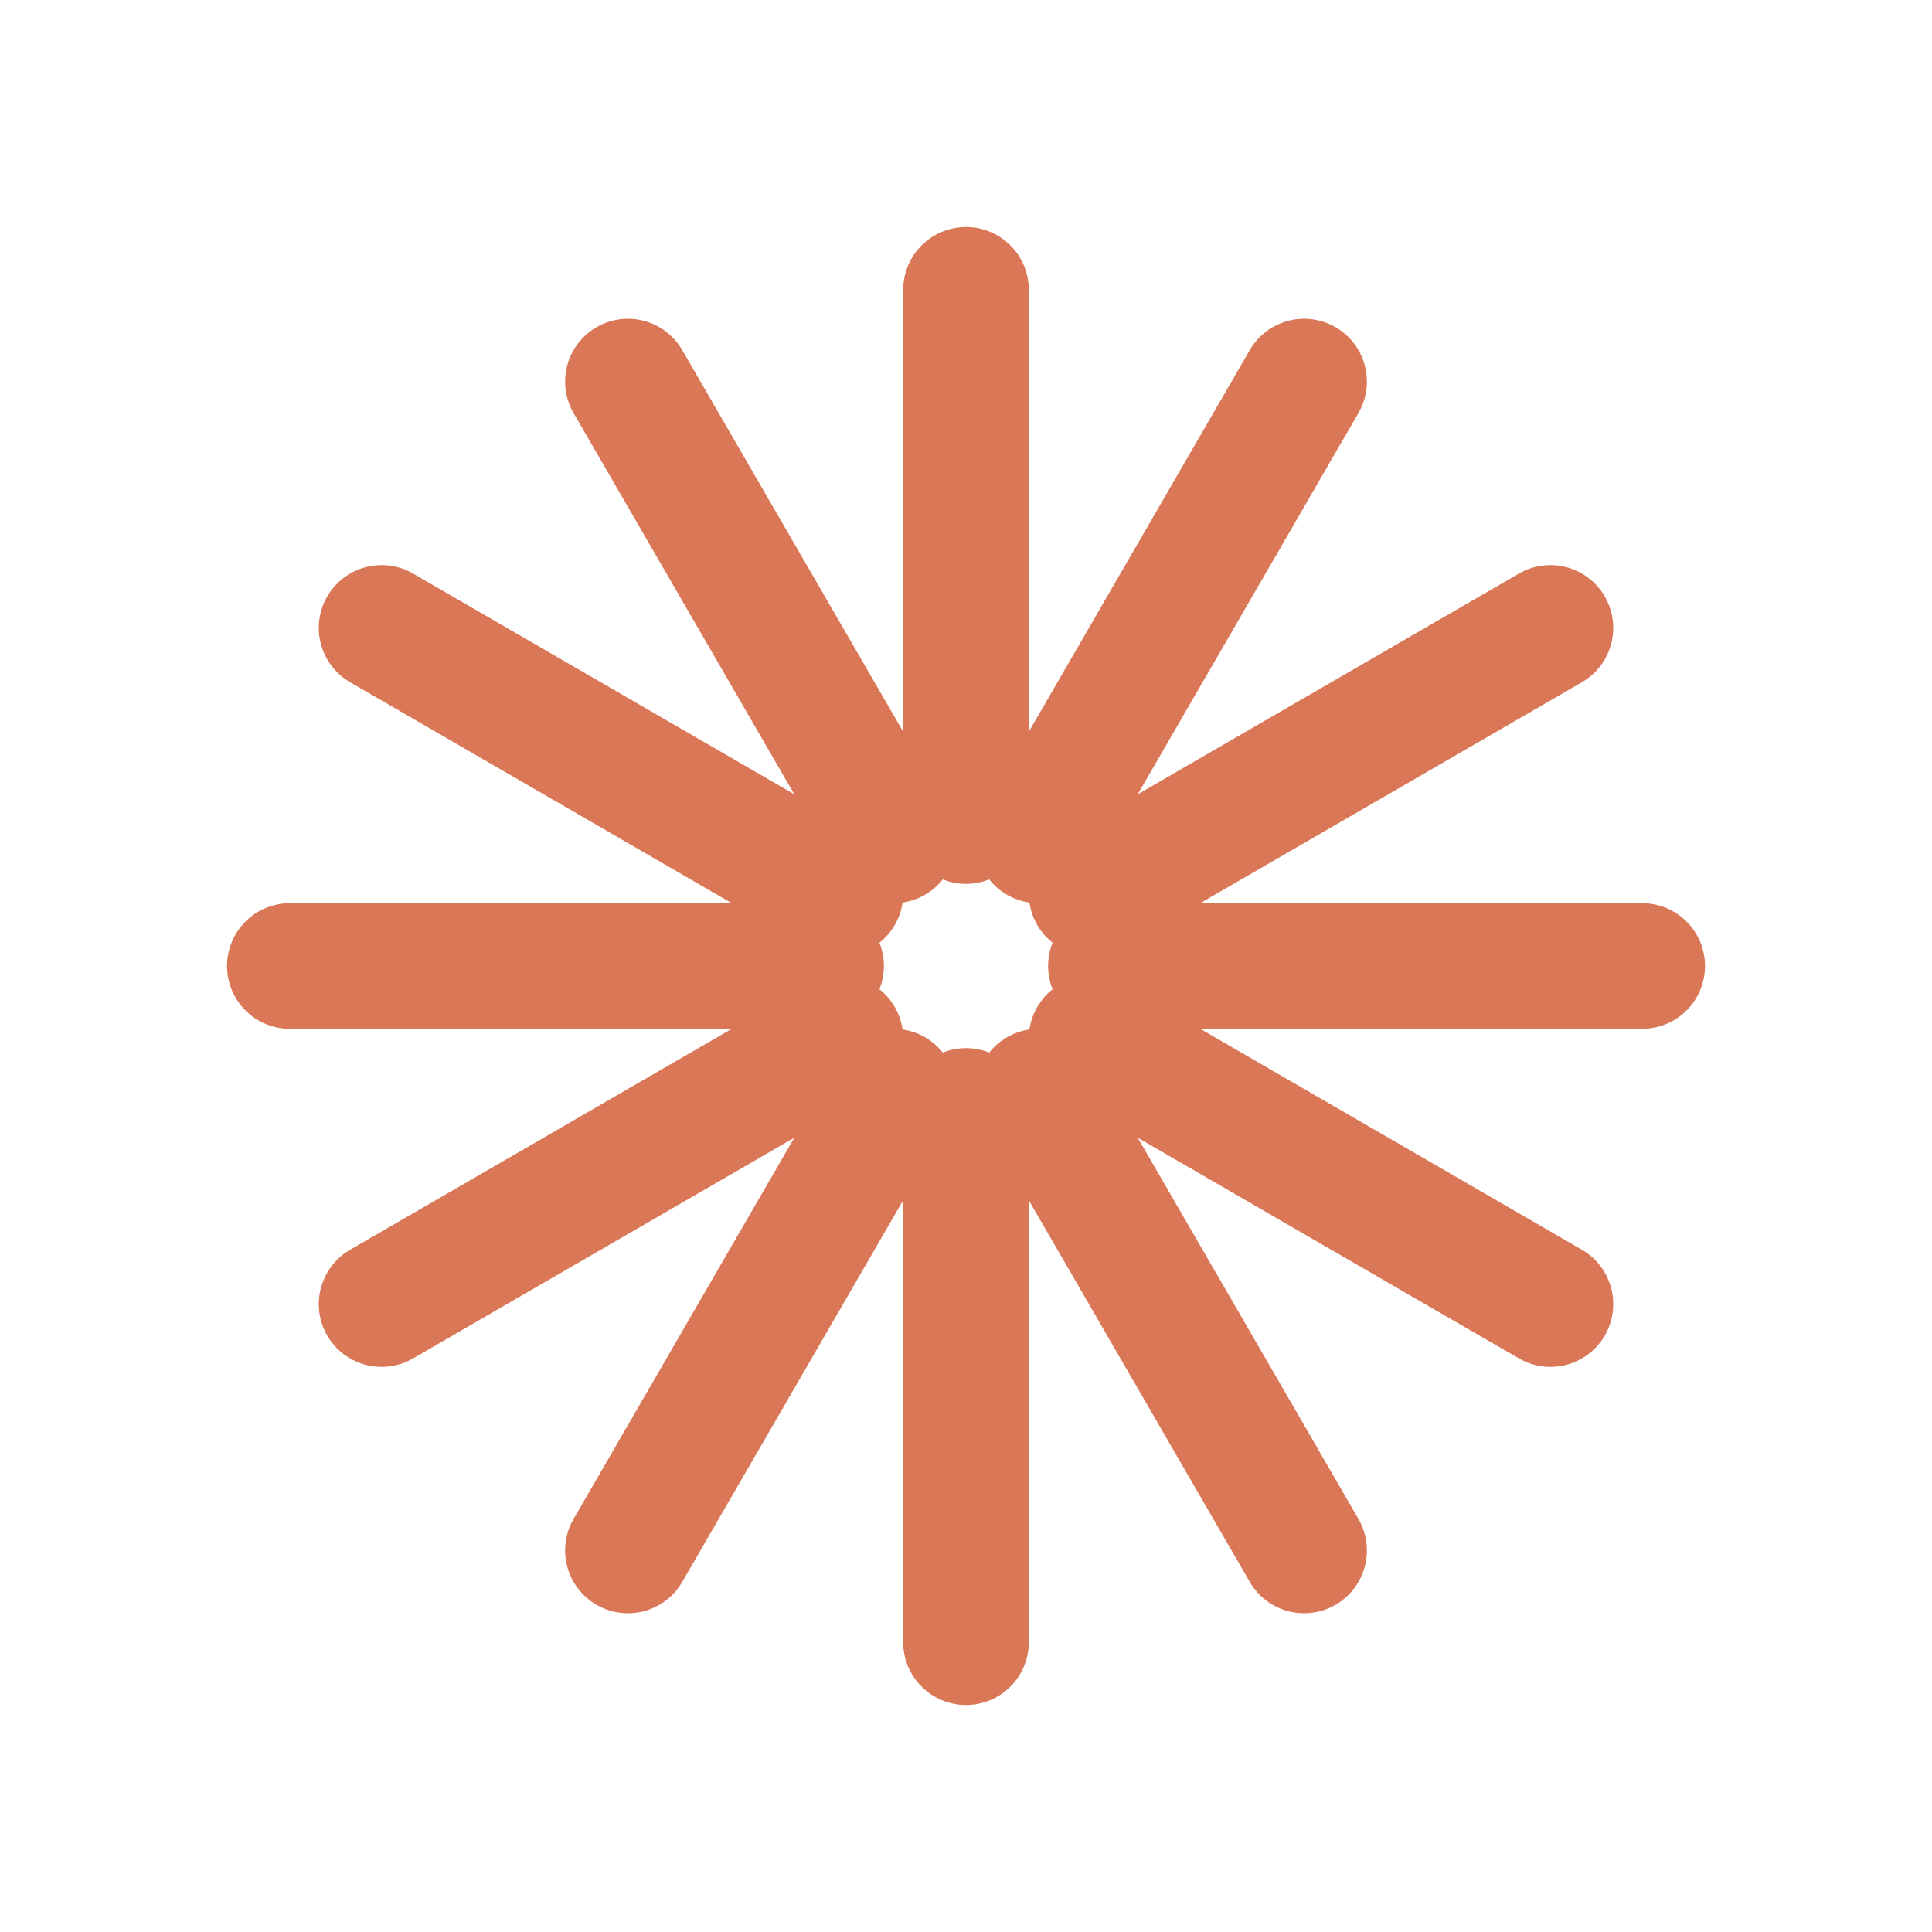
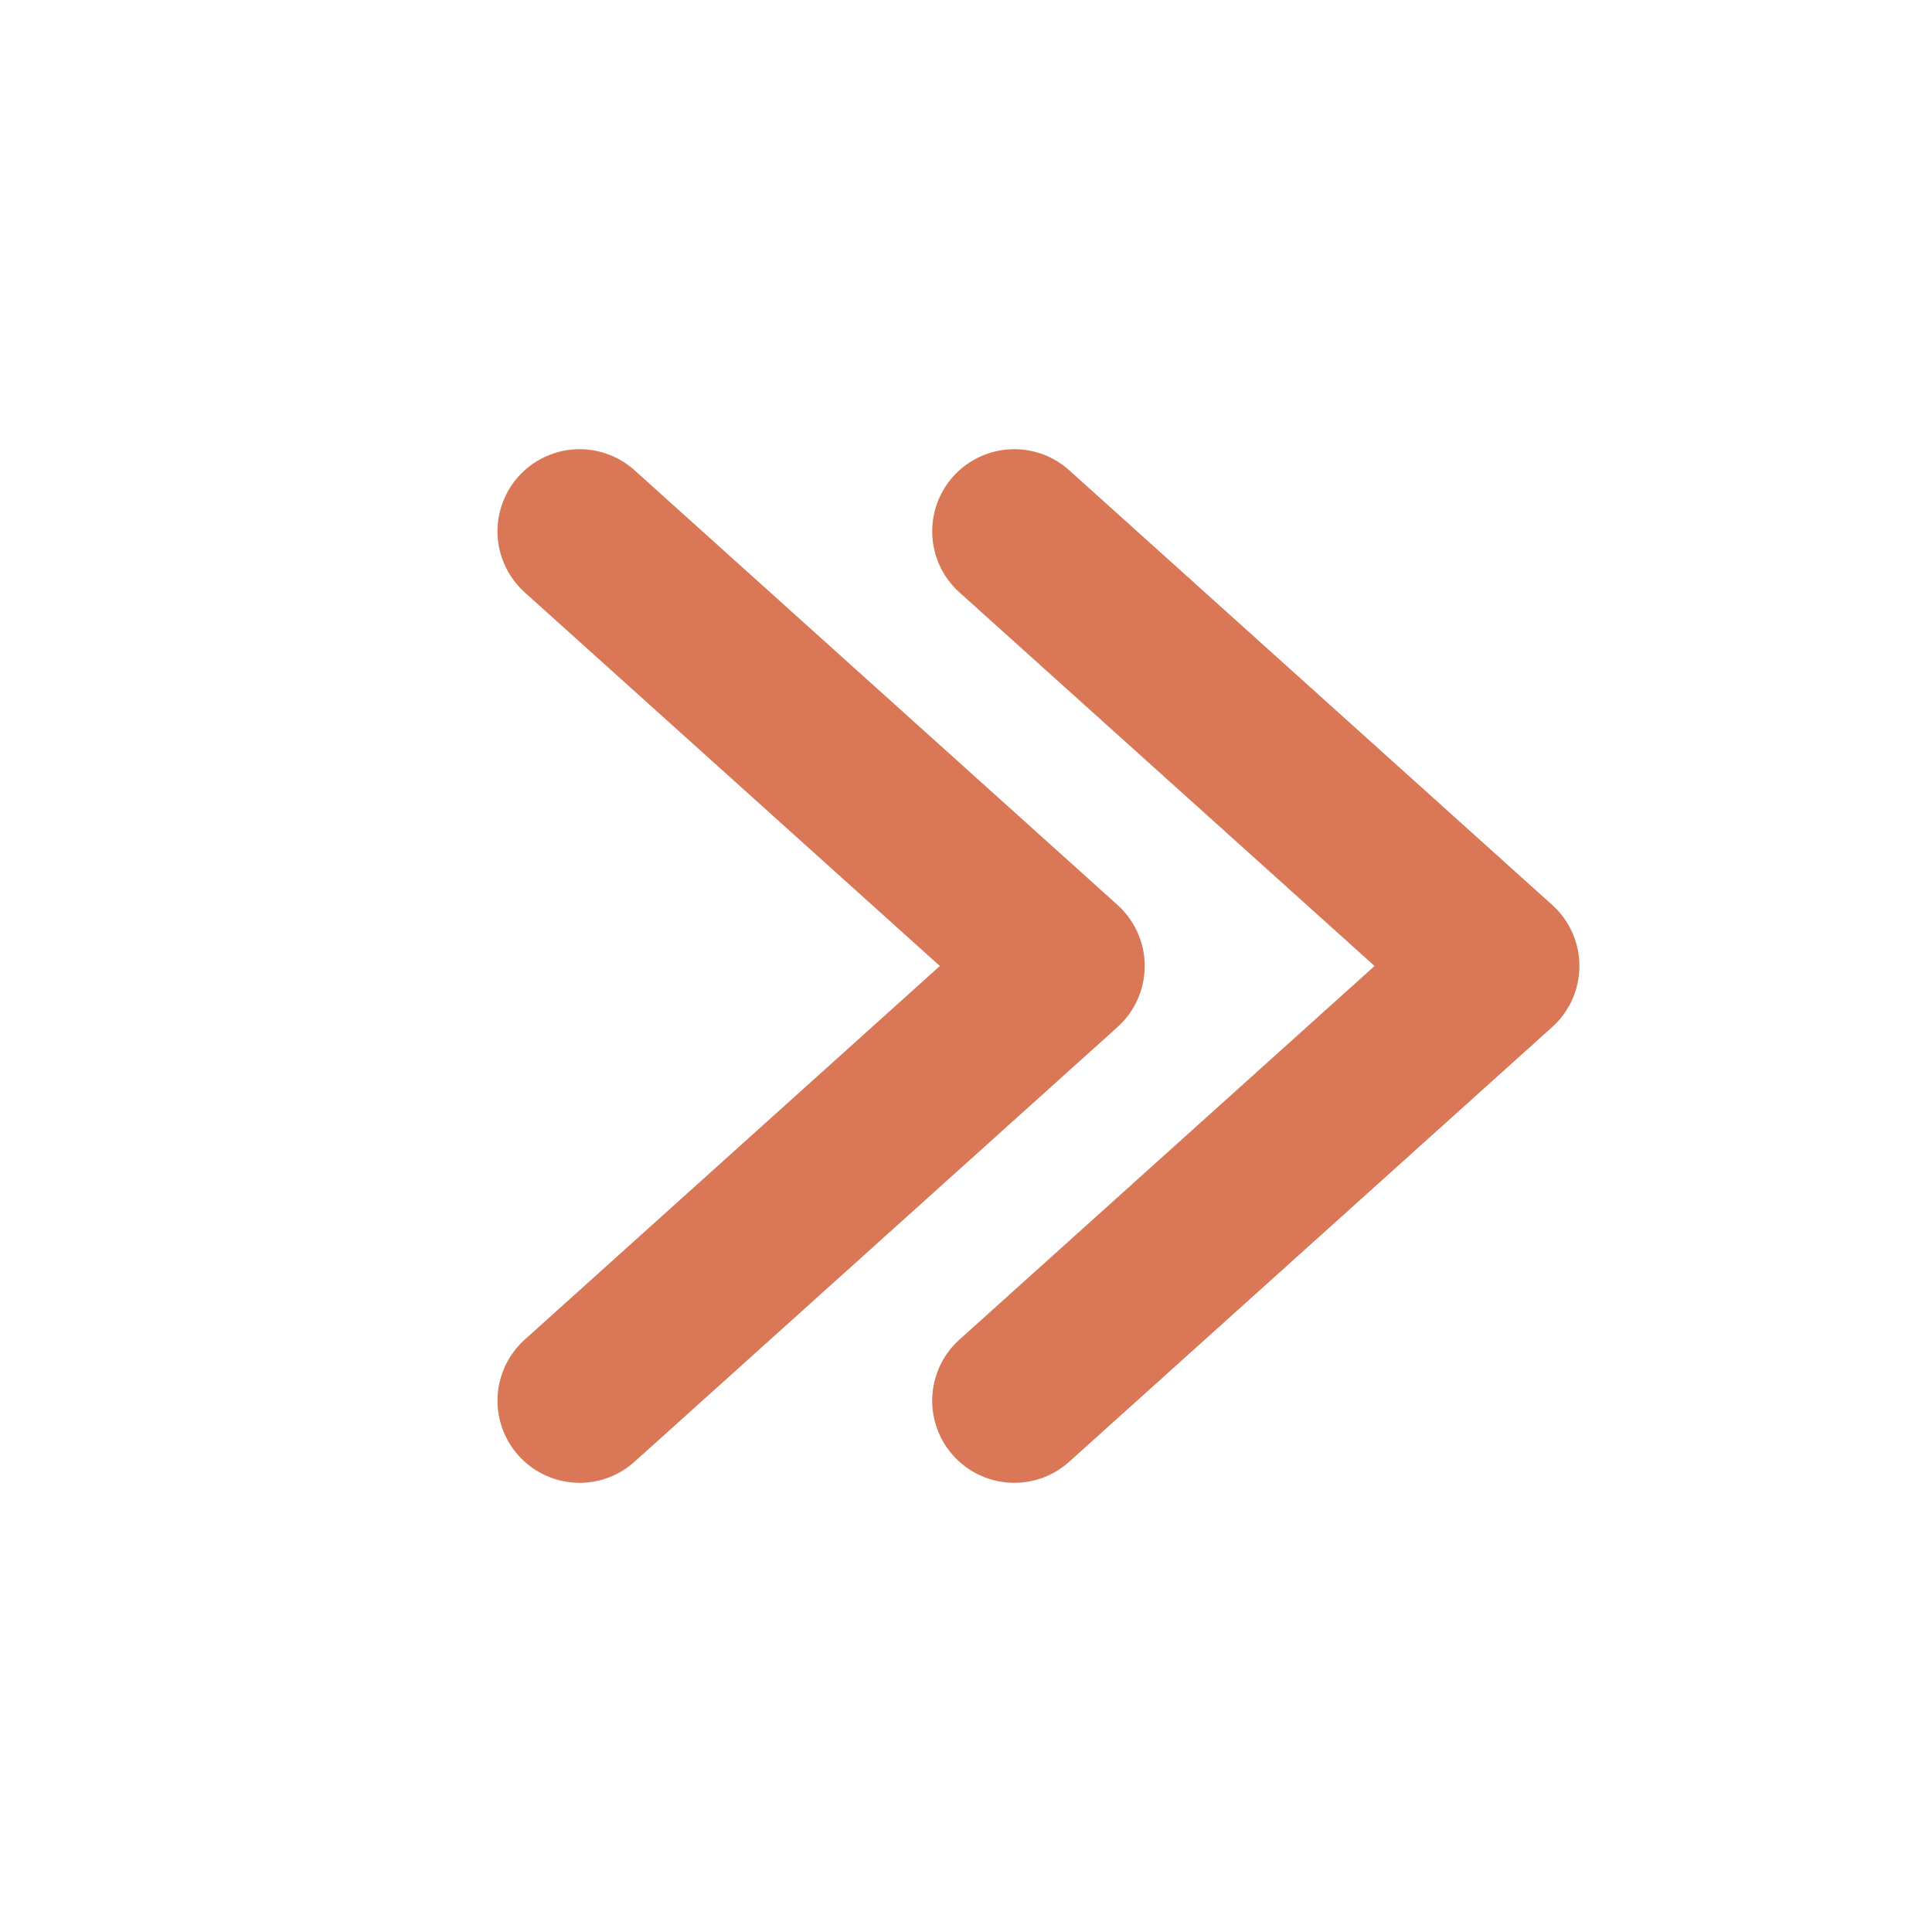
<svg xmlns="http://www.w3.org/2000/svg" width="40" height="40" viewBox="0 0 40 40" fill="none">
-   <g stroke="#D97757" stroke-width="2.6" stroke-linecap="round">
-     <line x1="23" y1="20" x2="34" y2="20" />
-     <line x1="22.6" y1="21.5" x2="32.1" y2="27" />
-     <line x1="21.5" y1="22.6" x2="27" y2="32.1" />
-     <line x1="20" y1="23" x2="20" y2="34" />
-     <line x1="18.5" y1="22.6" x2="13" y2="32.1" />
-     <line x1="17.4" y1="21.5" x2="7.9" y2="27" />
-     <line x1="17" y1="20" x2="6" y2="20" />
-     <line x1="17.4" y1="18.5" x2="7.9" y2="13" />
-     <line x1="18.5" y1="17.4" x2="13" y2="7.9" />
-     <line x1="20" y1="17" x2="20" y2="6" />
-     <line x1="21.5" y1="17.4" x2="27" y2="7.9" />
-     <line x1="22.6" y1="18.5" x2="32.1" y2="13" />
+   <g stroke="#D97757" stroke-width="3.4" stroke-linecap="round" stroke-linejoin="round">
+     <polyline points="12,11 22,20 12,29" />
+     <polyline points="21,11 31,20 21,29" />
  </g>
</svg>
